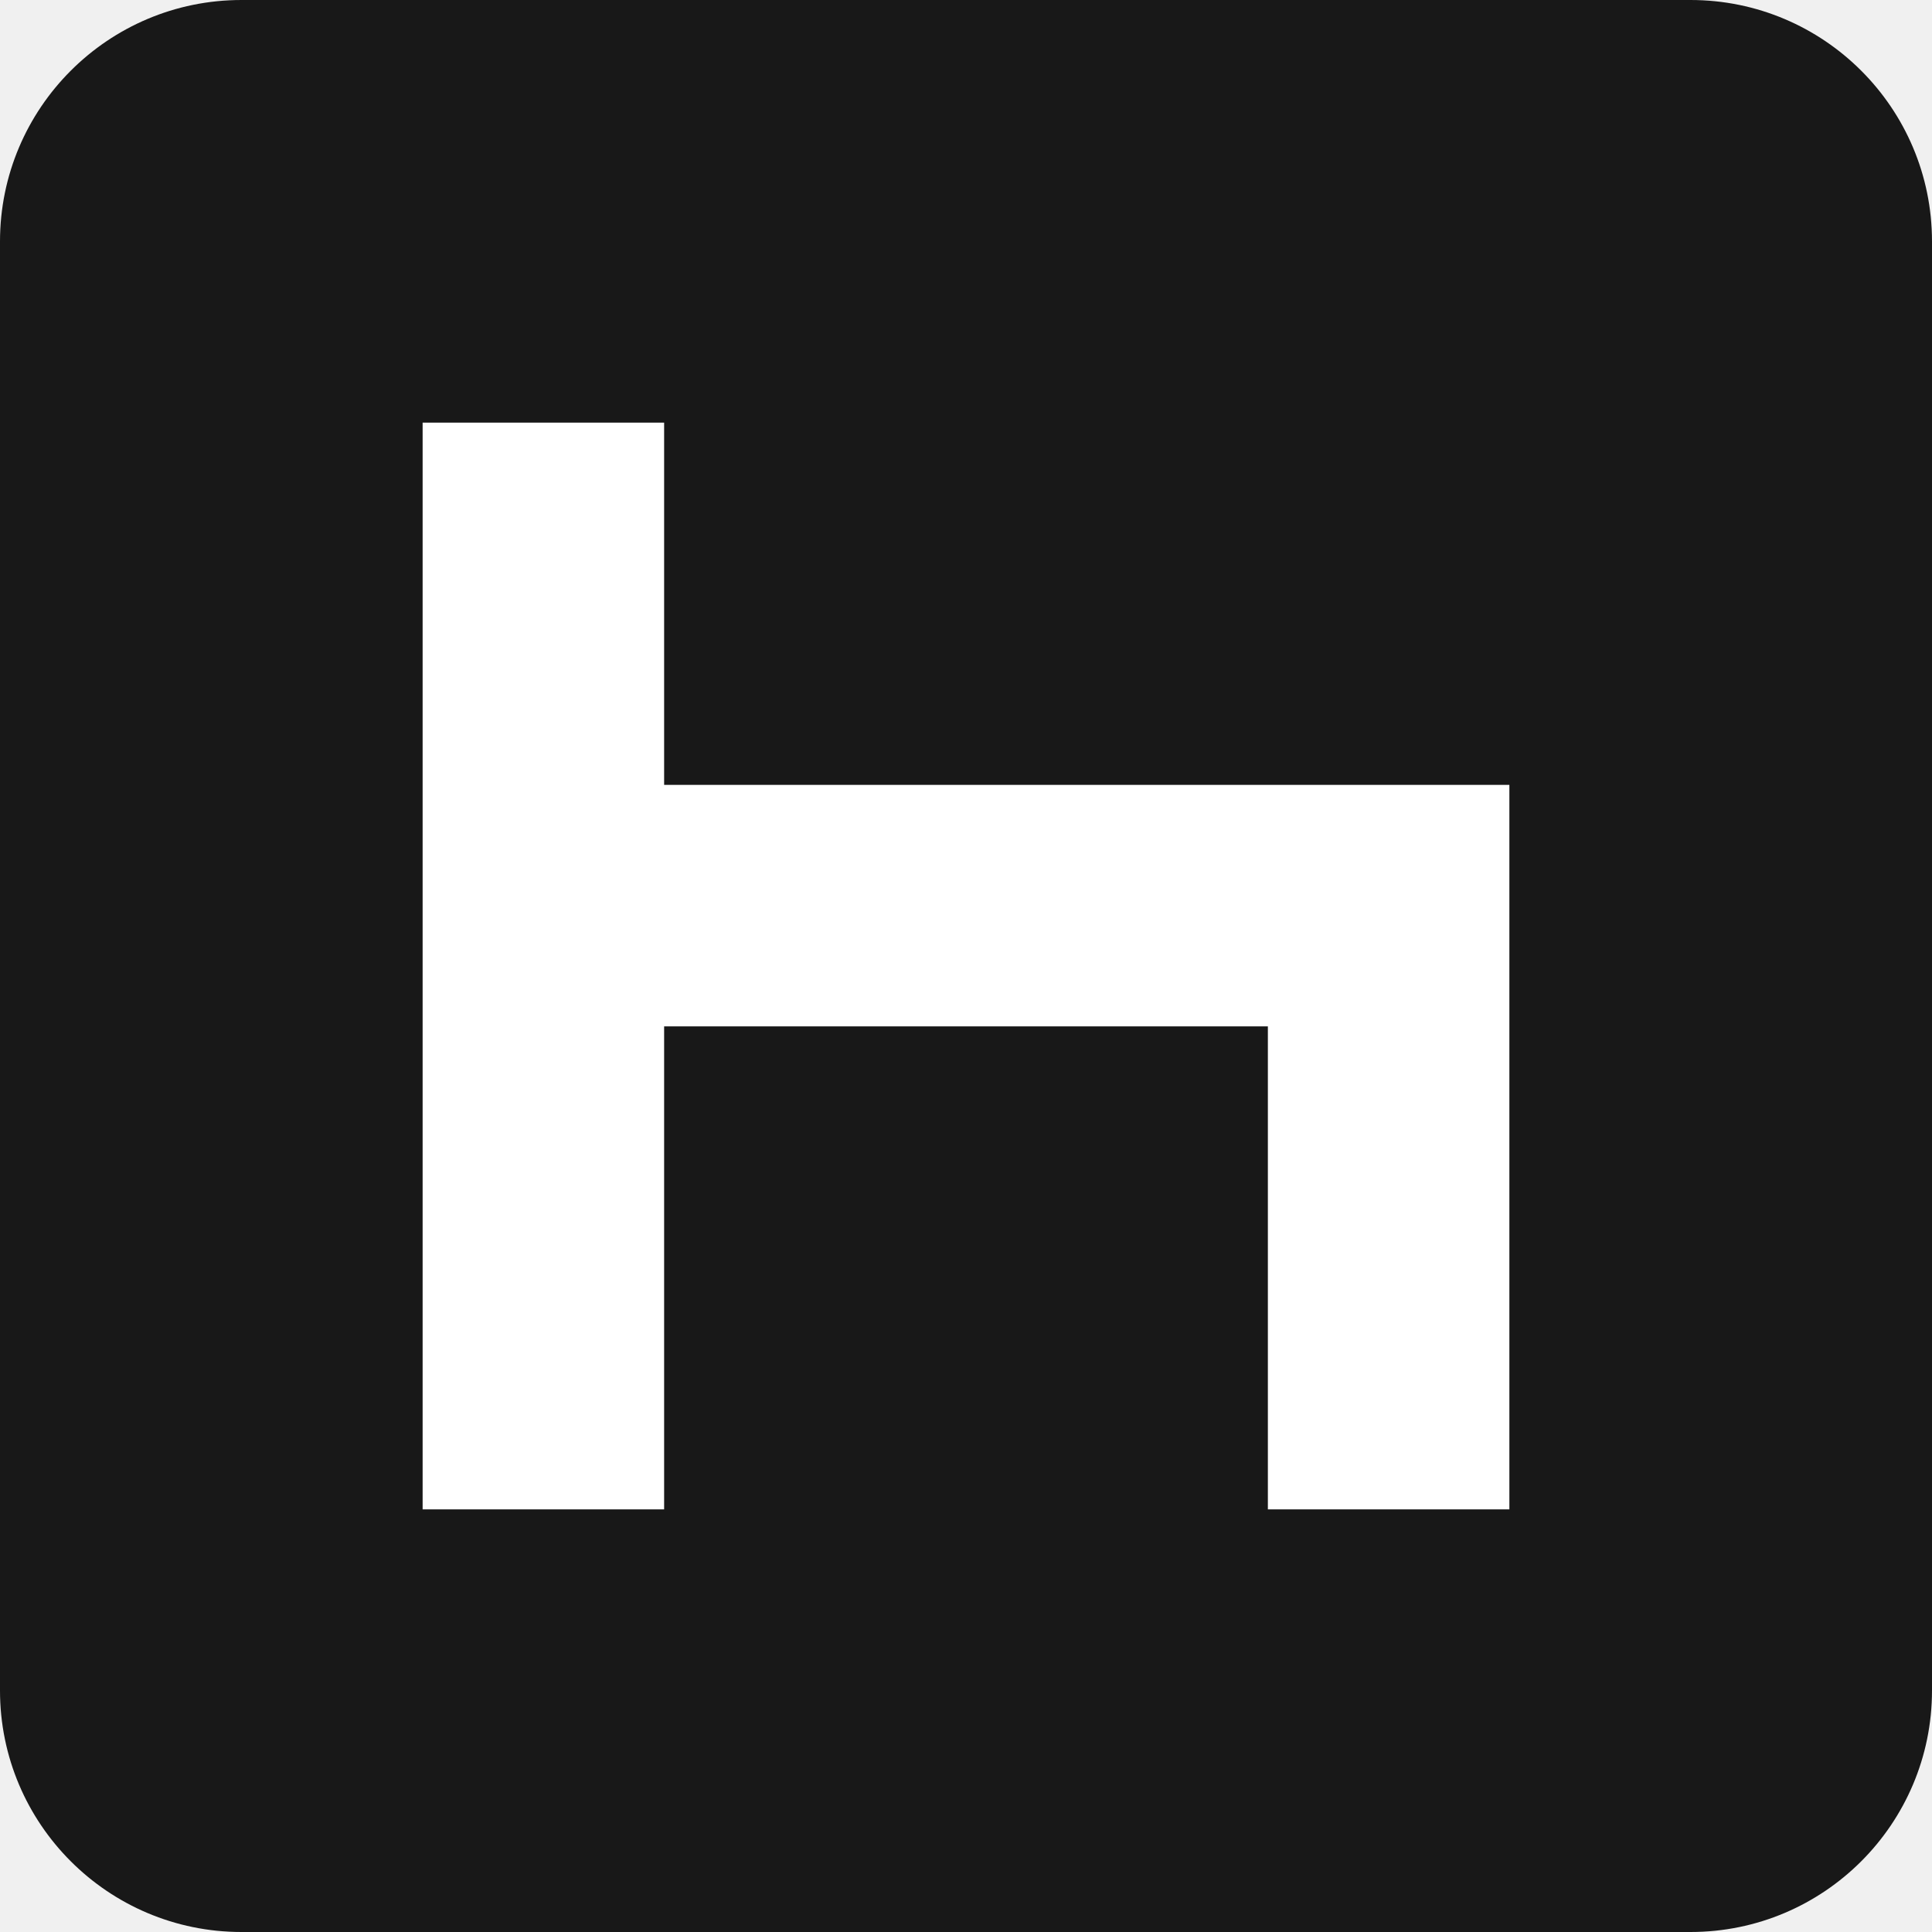
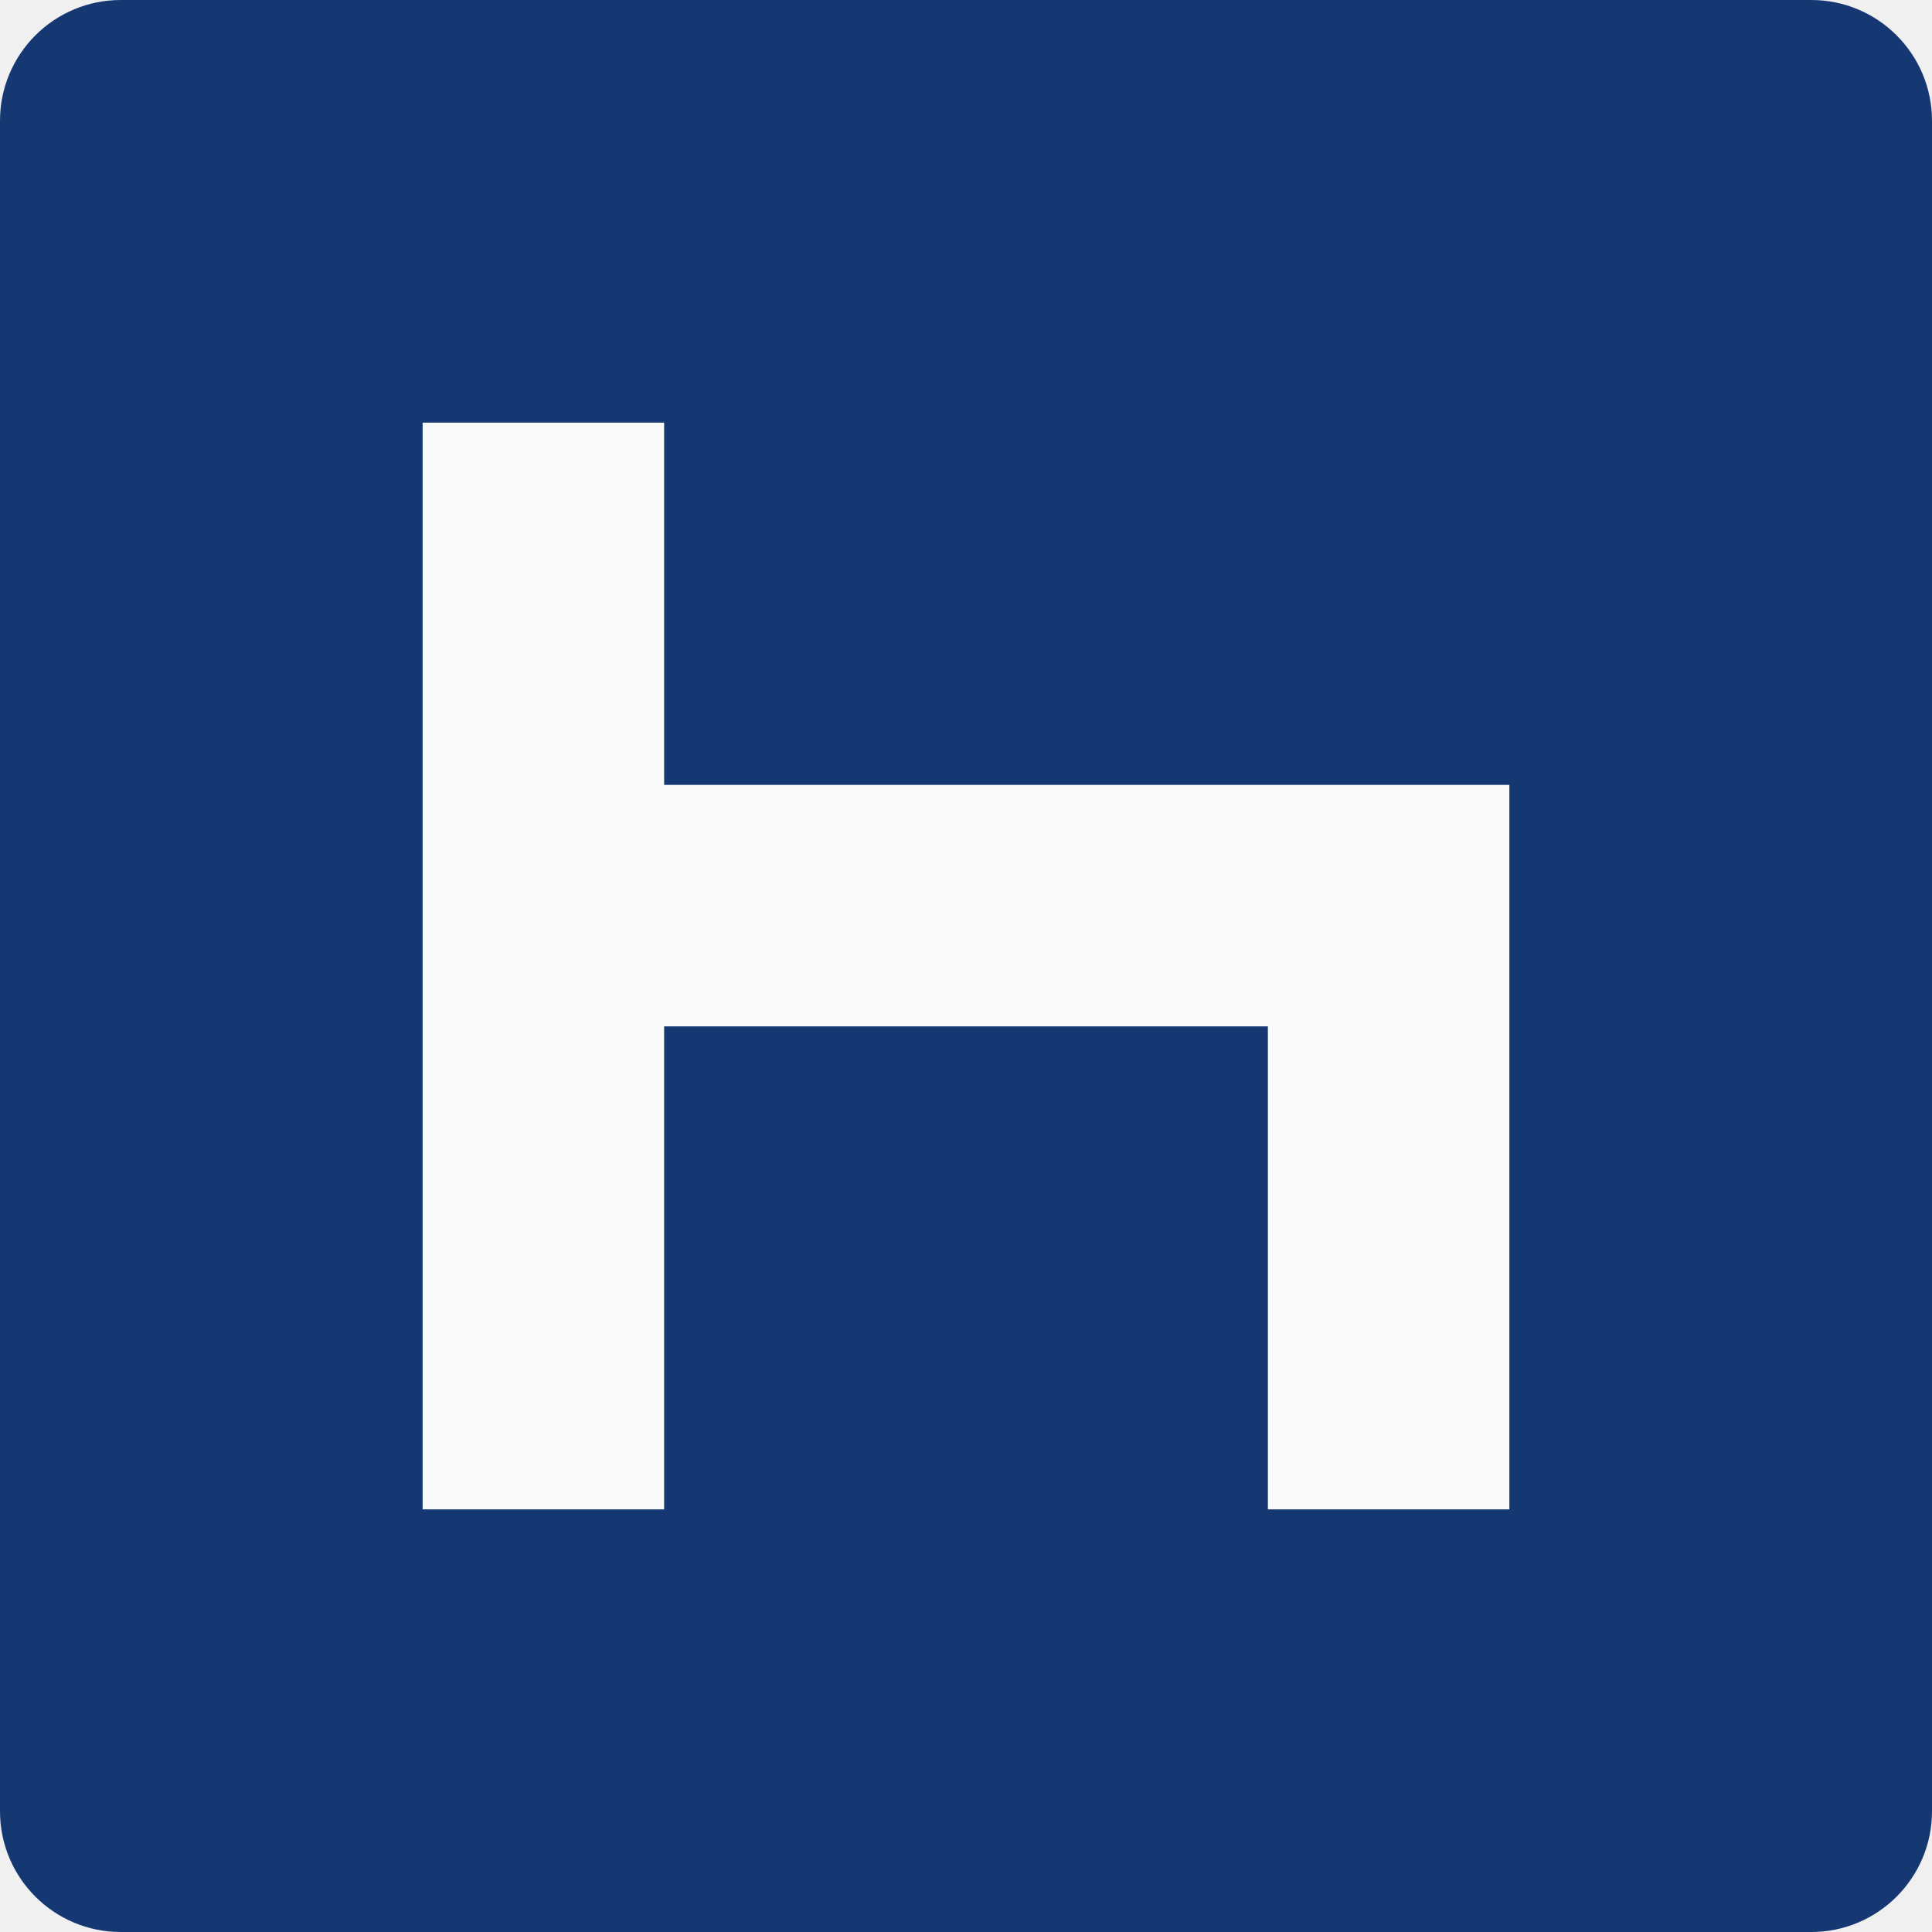
<svg xmlns="http://www.w3.org/2000/svg" viewBox="0 0 32 32">
-   <rect width="32" height="32" rx="4" fill="#181818" />
-   <path d="M9 7v18m0-10h14v10" fill="none" stroke="white" stroke-width="4" />
+   <rect width="32" height="32" rx="2" fill="#153873" />
+   <path d="M9 7v18m0-10h14v10" fill="none" stroke="#fbfafa" stroke-width="4" />
</svg>
